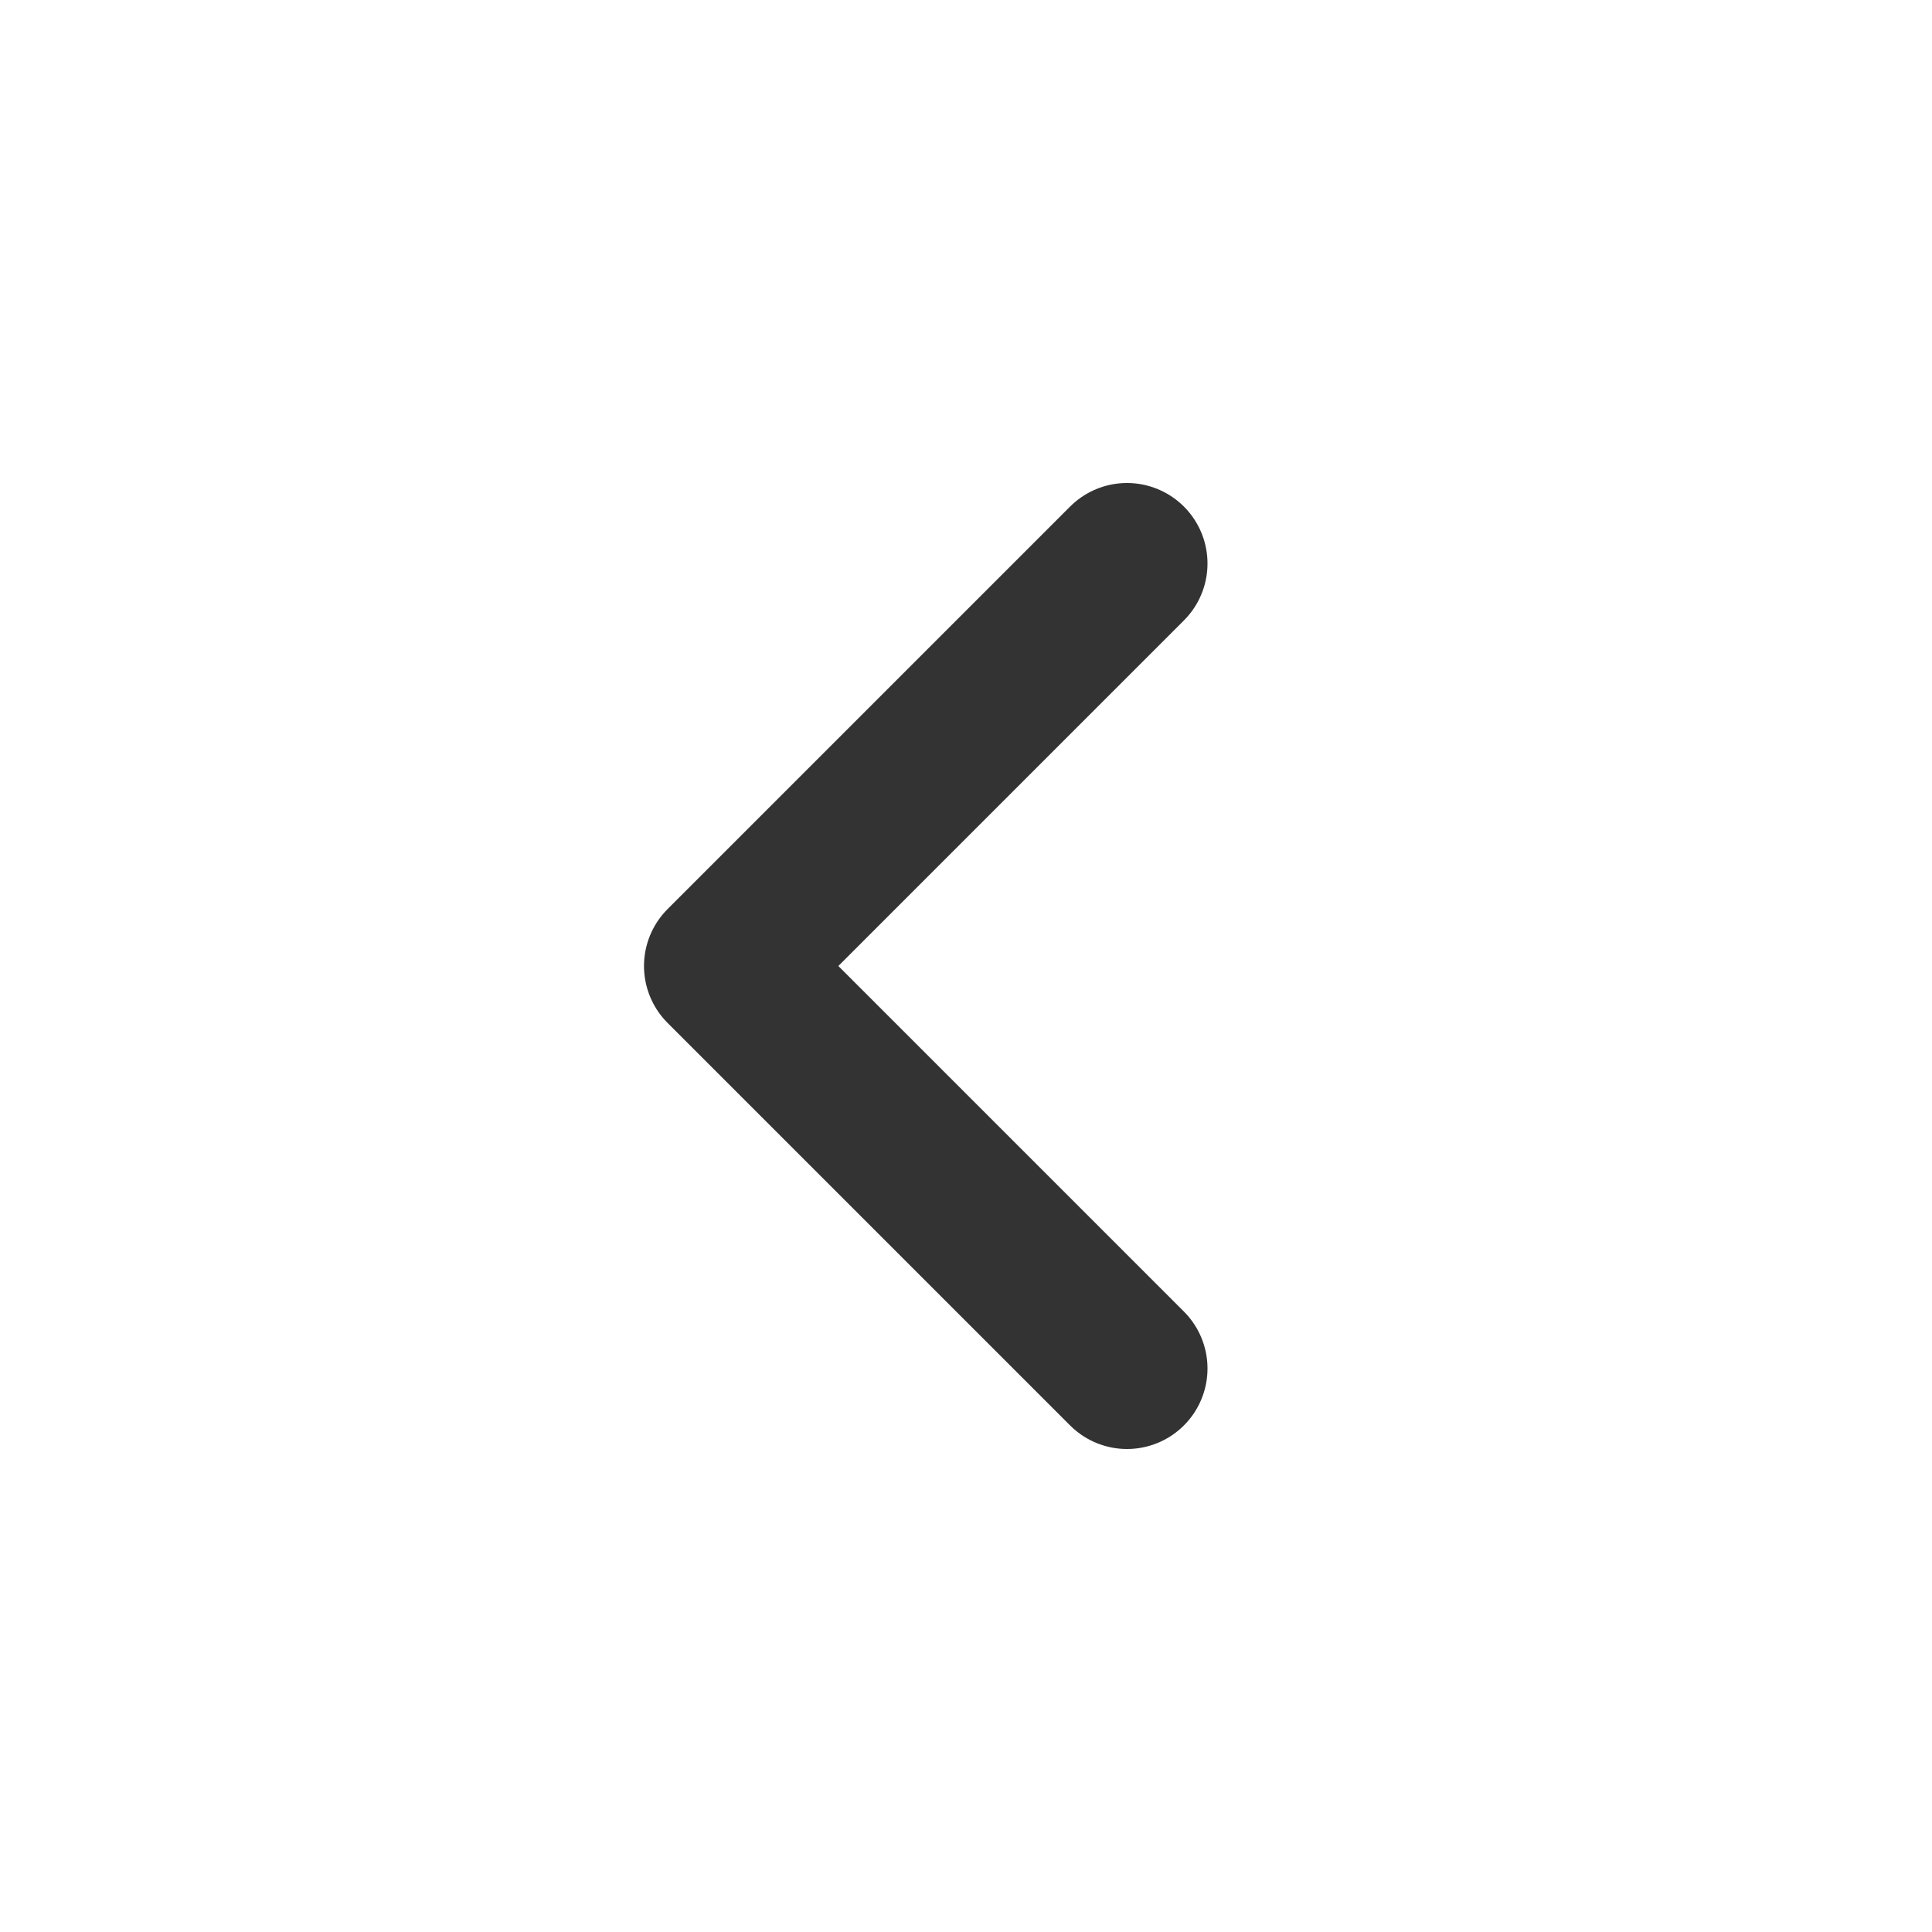
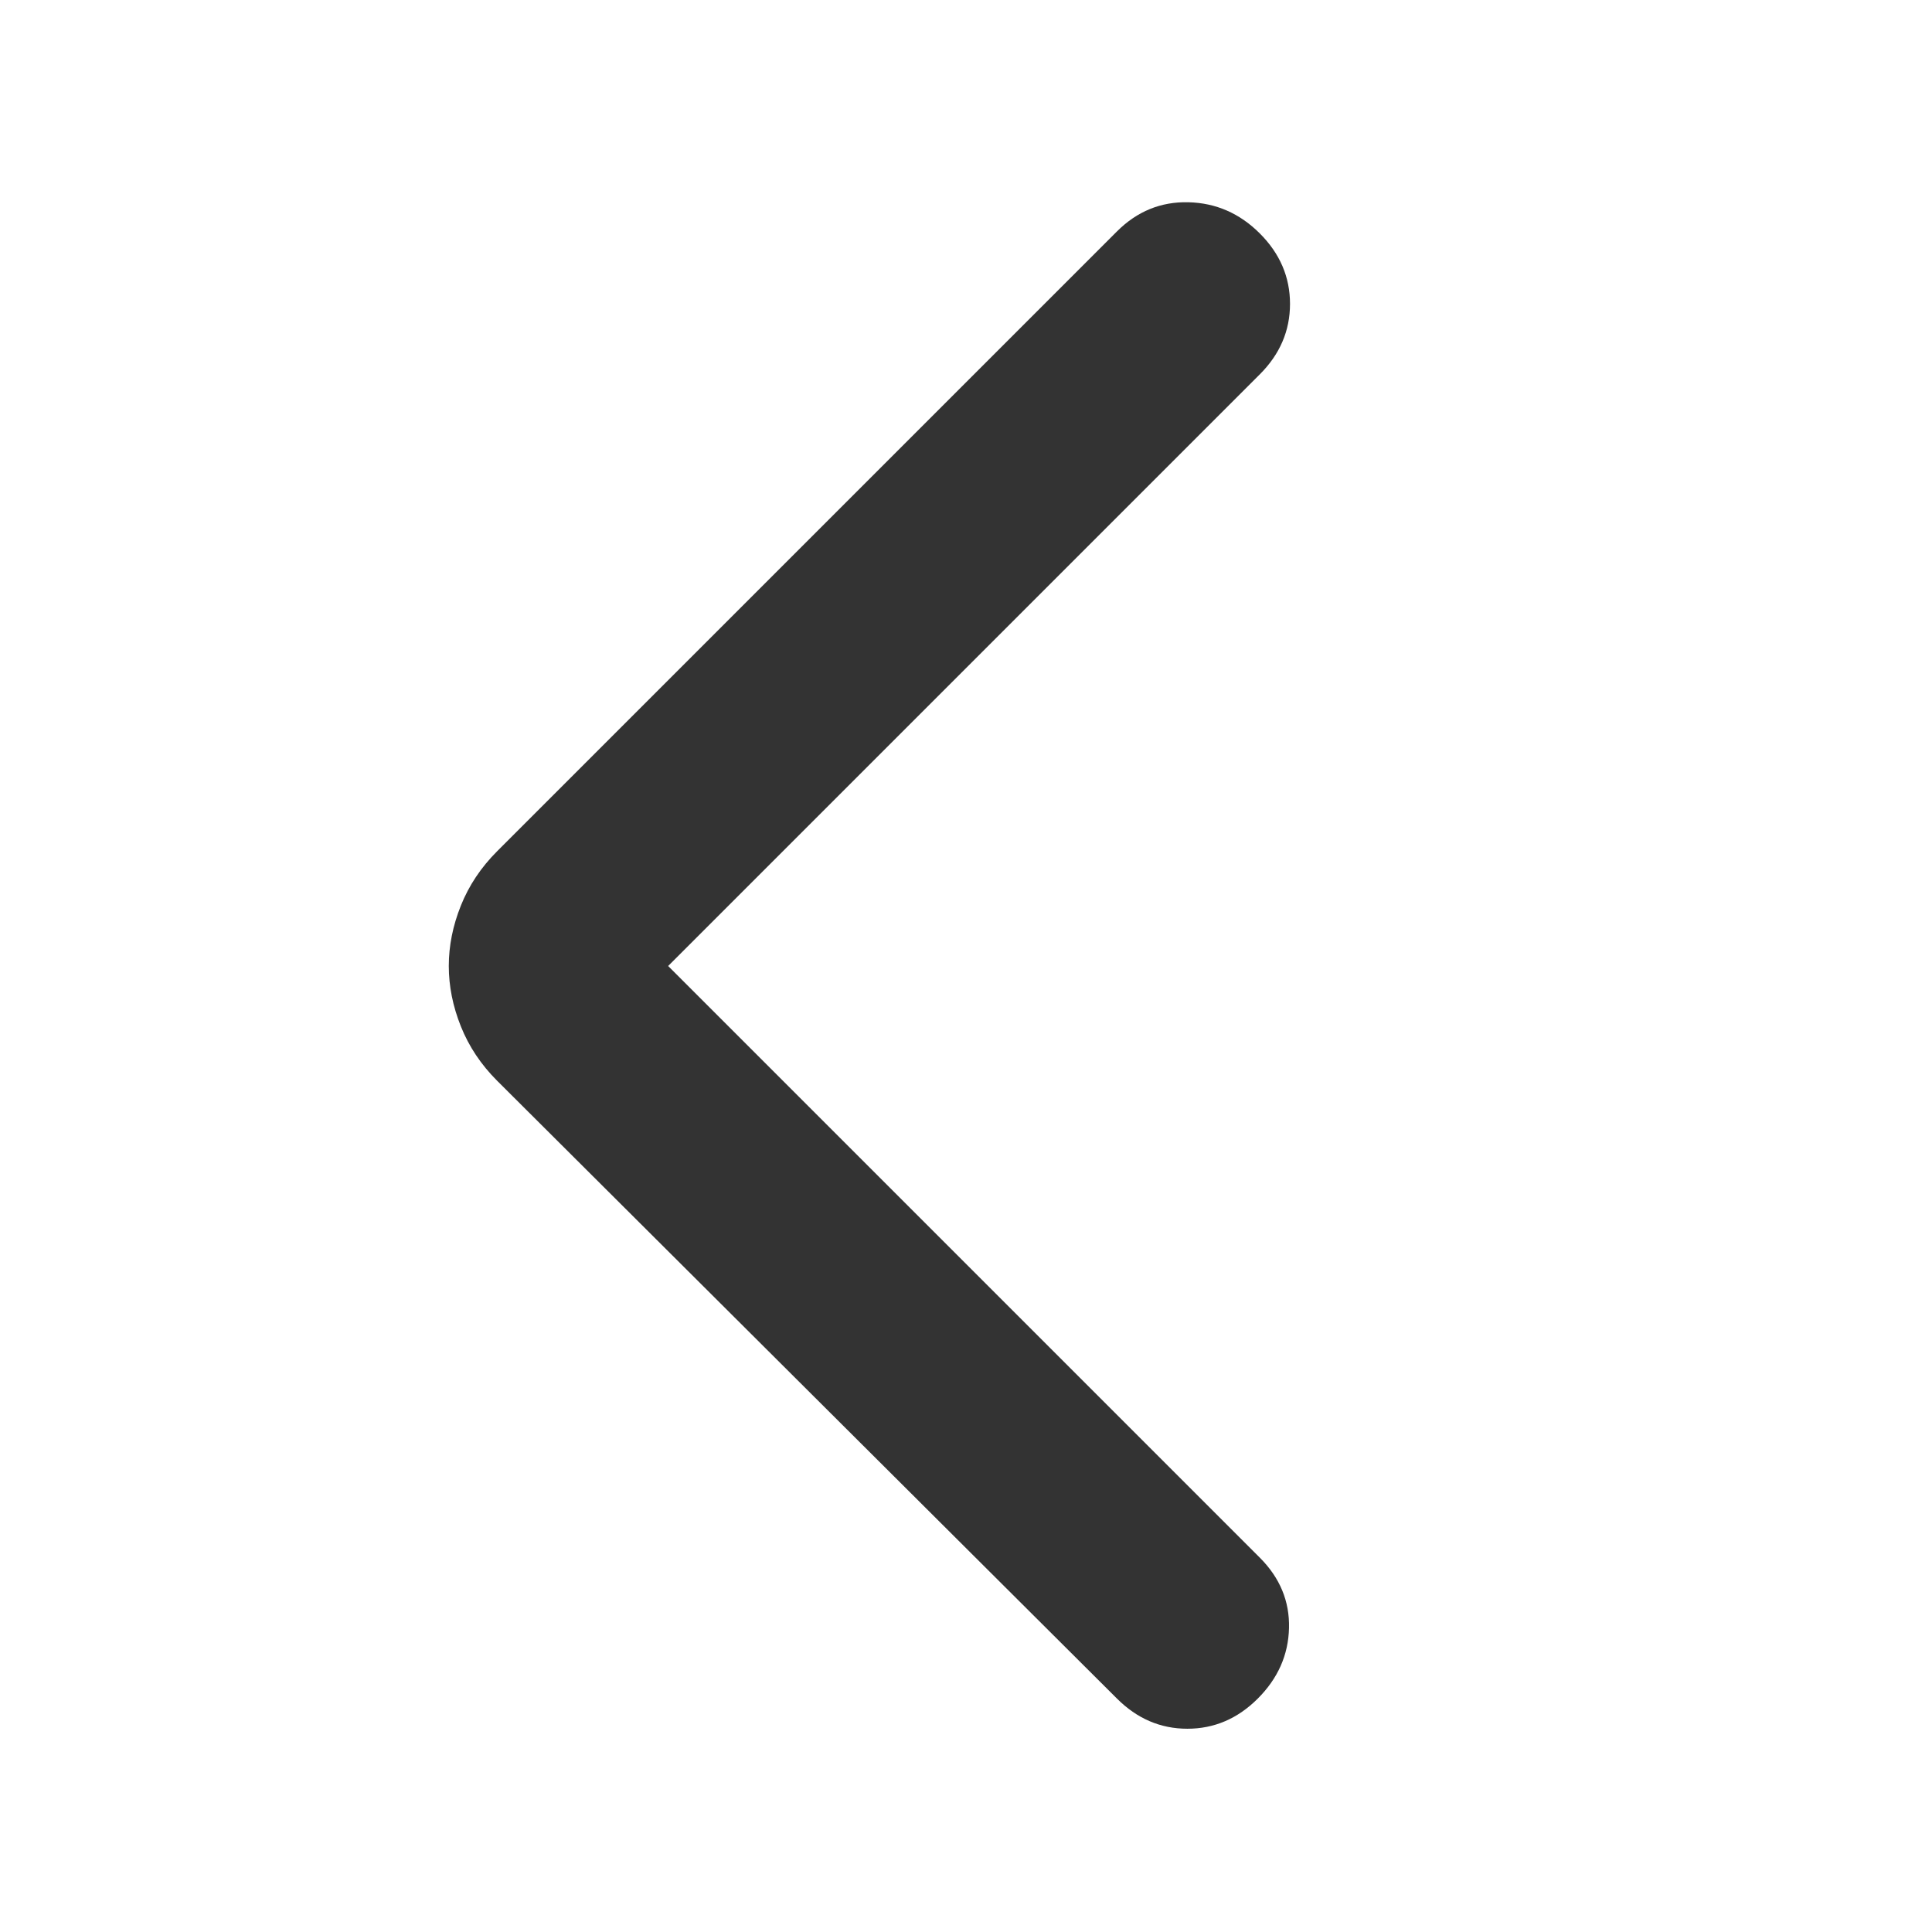
- <svg xmlns="http://www.w3.org/2000/svg" width="24" height="24" viewBox="0 0 24 24" fill="none">
-   <path d="M14 7L9 12L14 17" stroke="#333333" stroke-width="2" stroke-linecap="round" stroke-linejoin="round" />
+ <svg xmlns="http://www.w3.org/2000/svg" height="24px" viewBox="-190 -960 960 960" width="24px" fill="#333333">
+   <path d="m142-480 294 294q15 15 14.5 35T435-116q-15 15-35 15t-35-15L57-423q-12-12-18-27t-6-30q0-15 6-30t18-27l308-308q15-15 35.5-14.5T436-844q15 15 15 35t-15 35L142-480Z" />
</svg>
